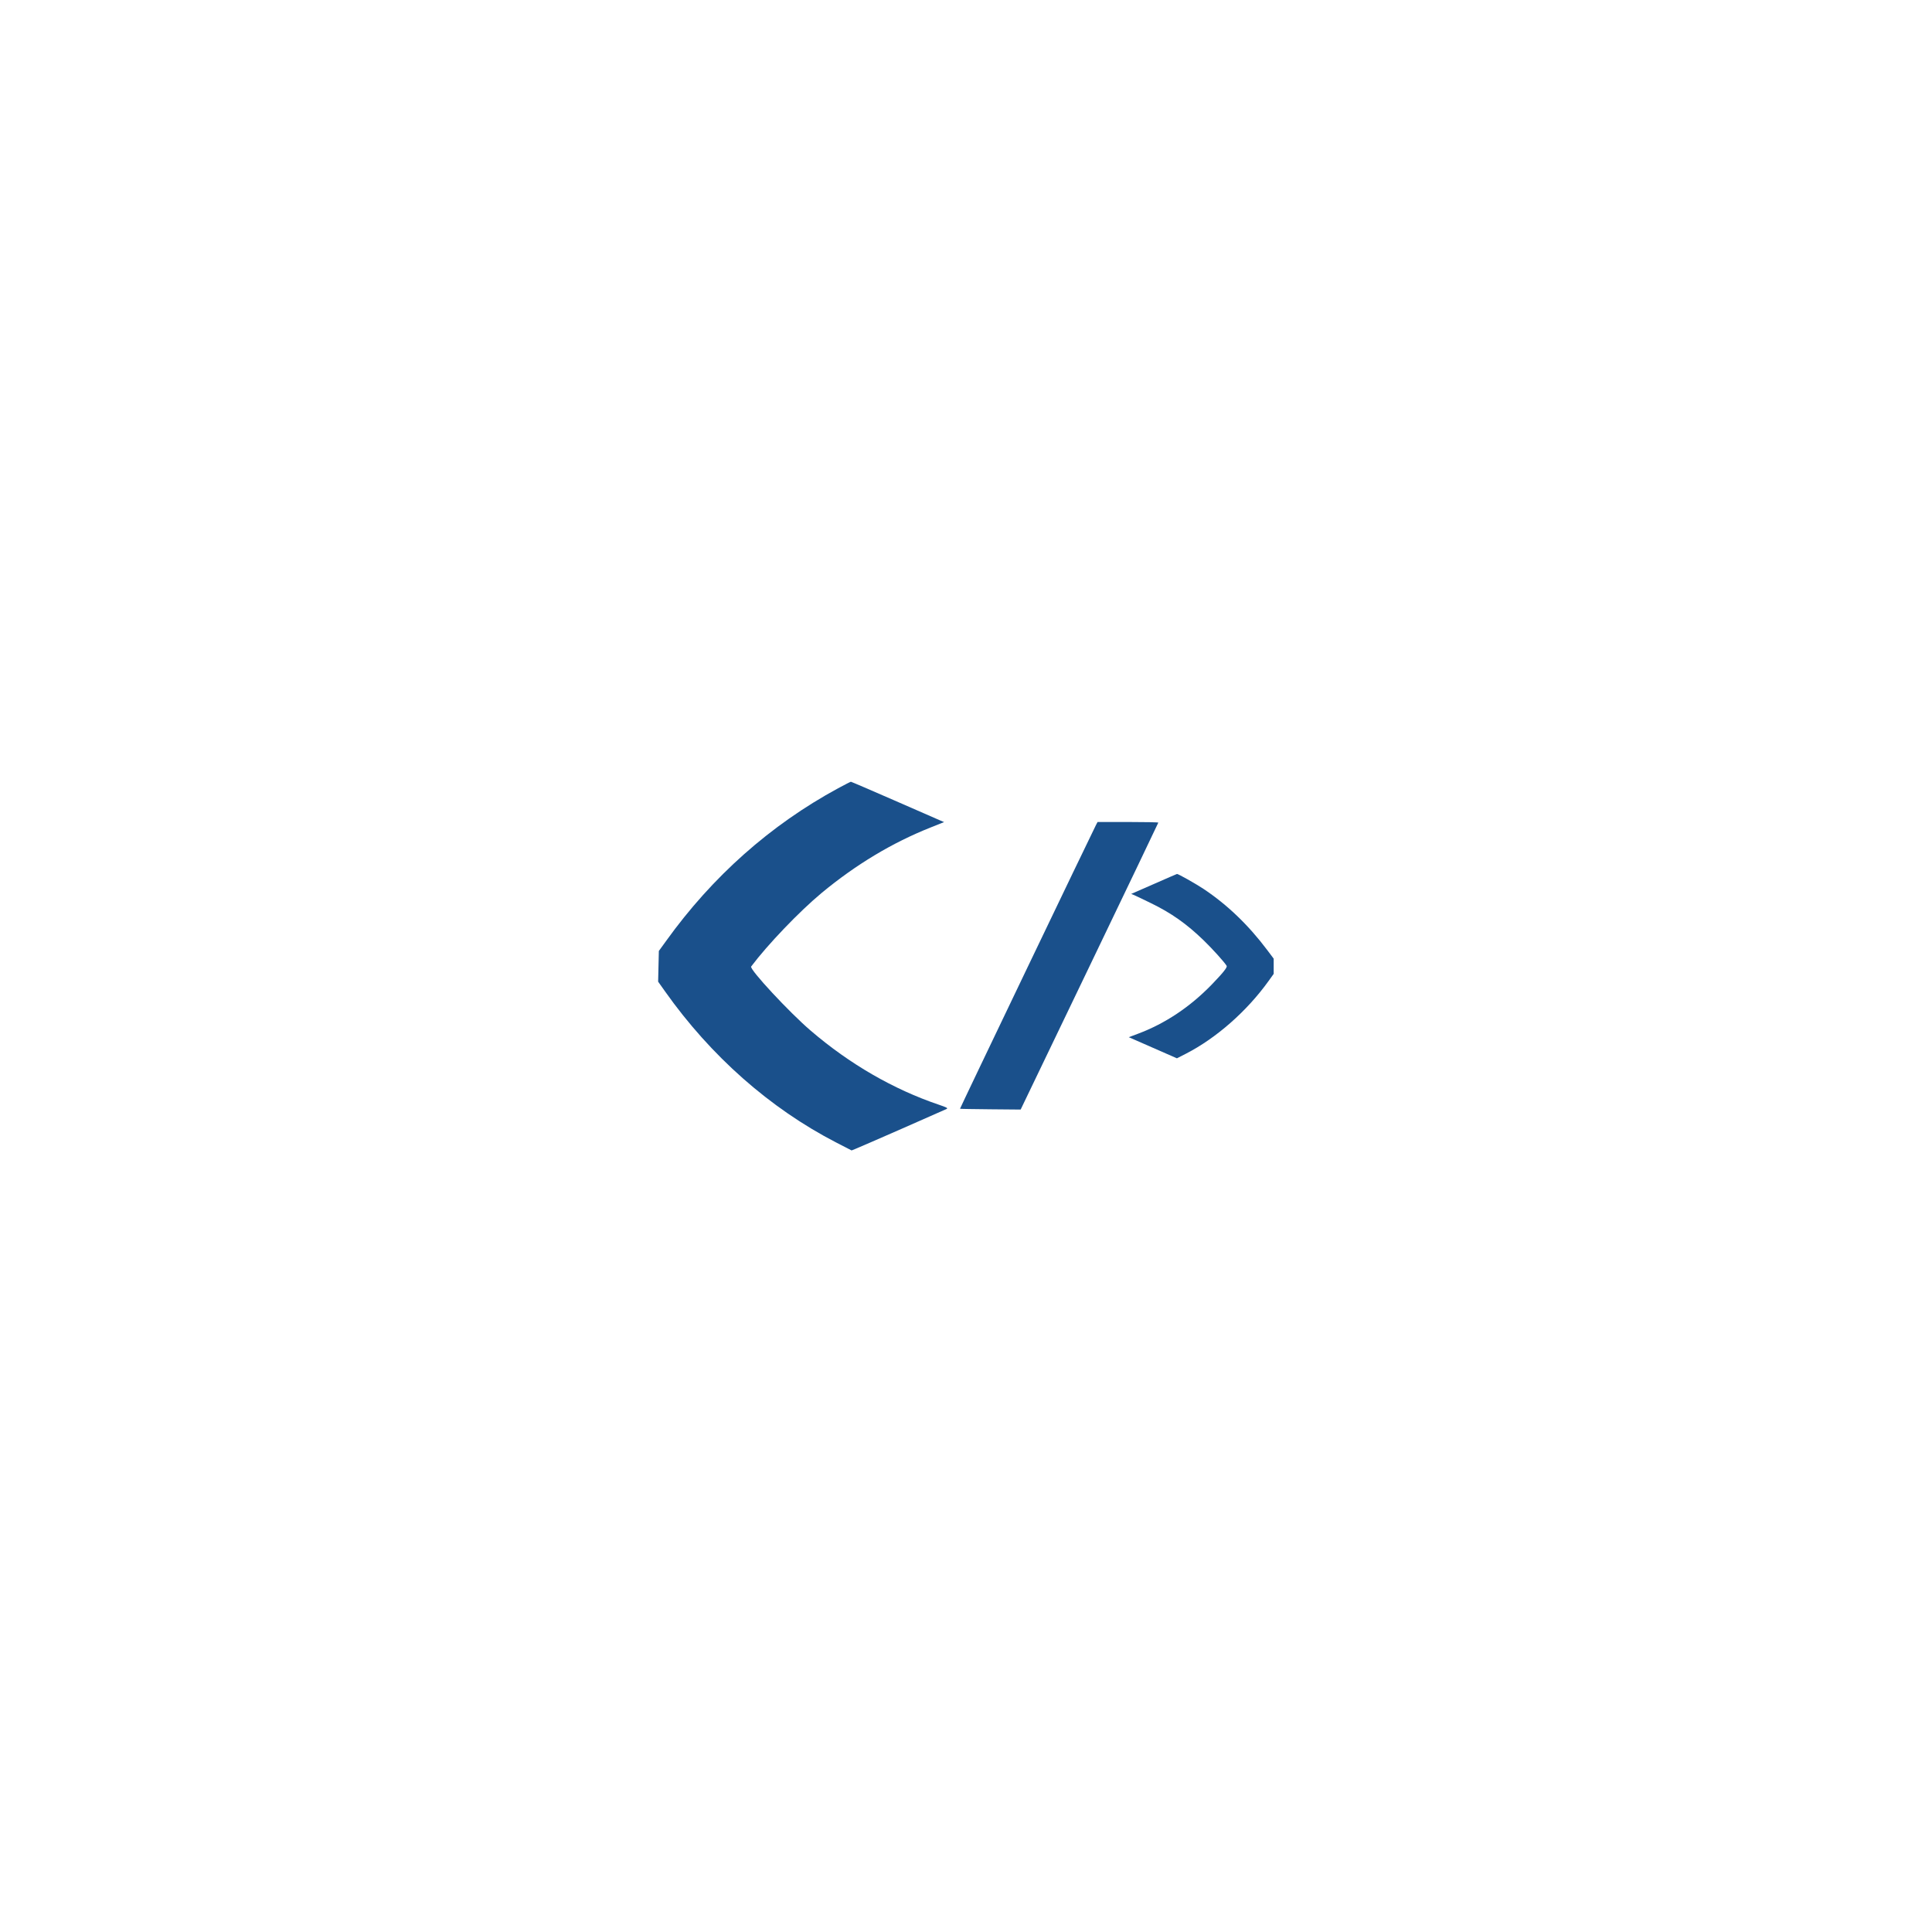
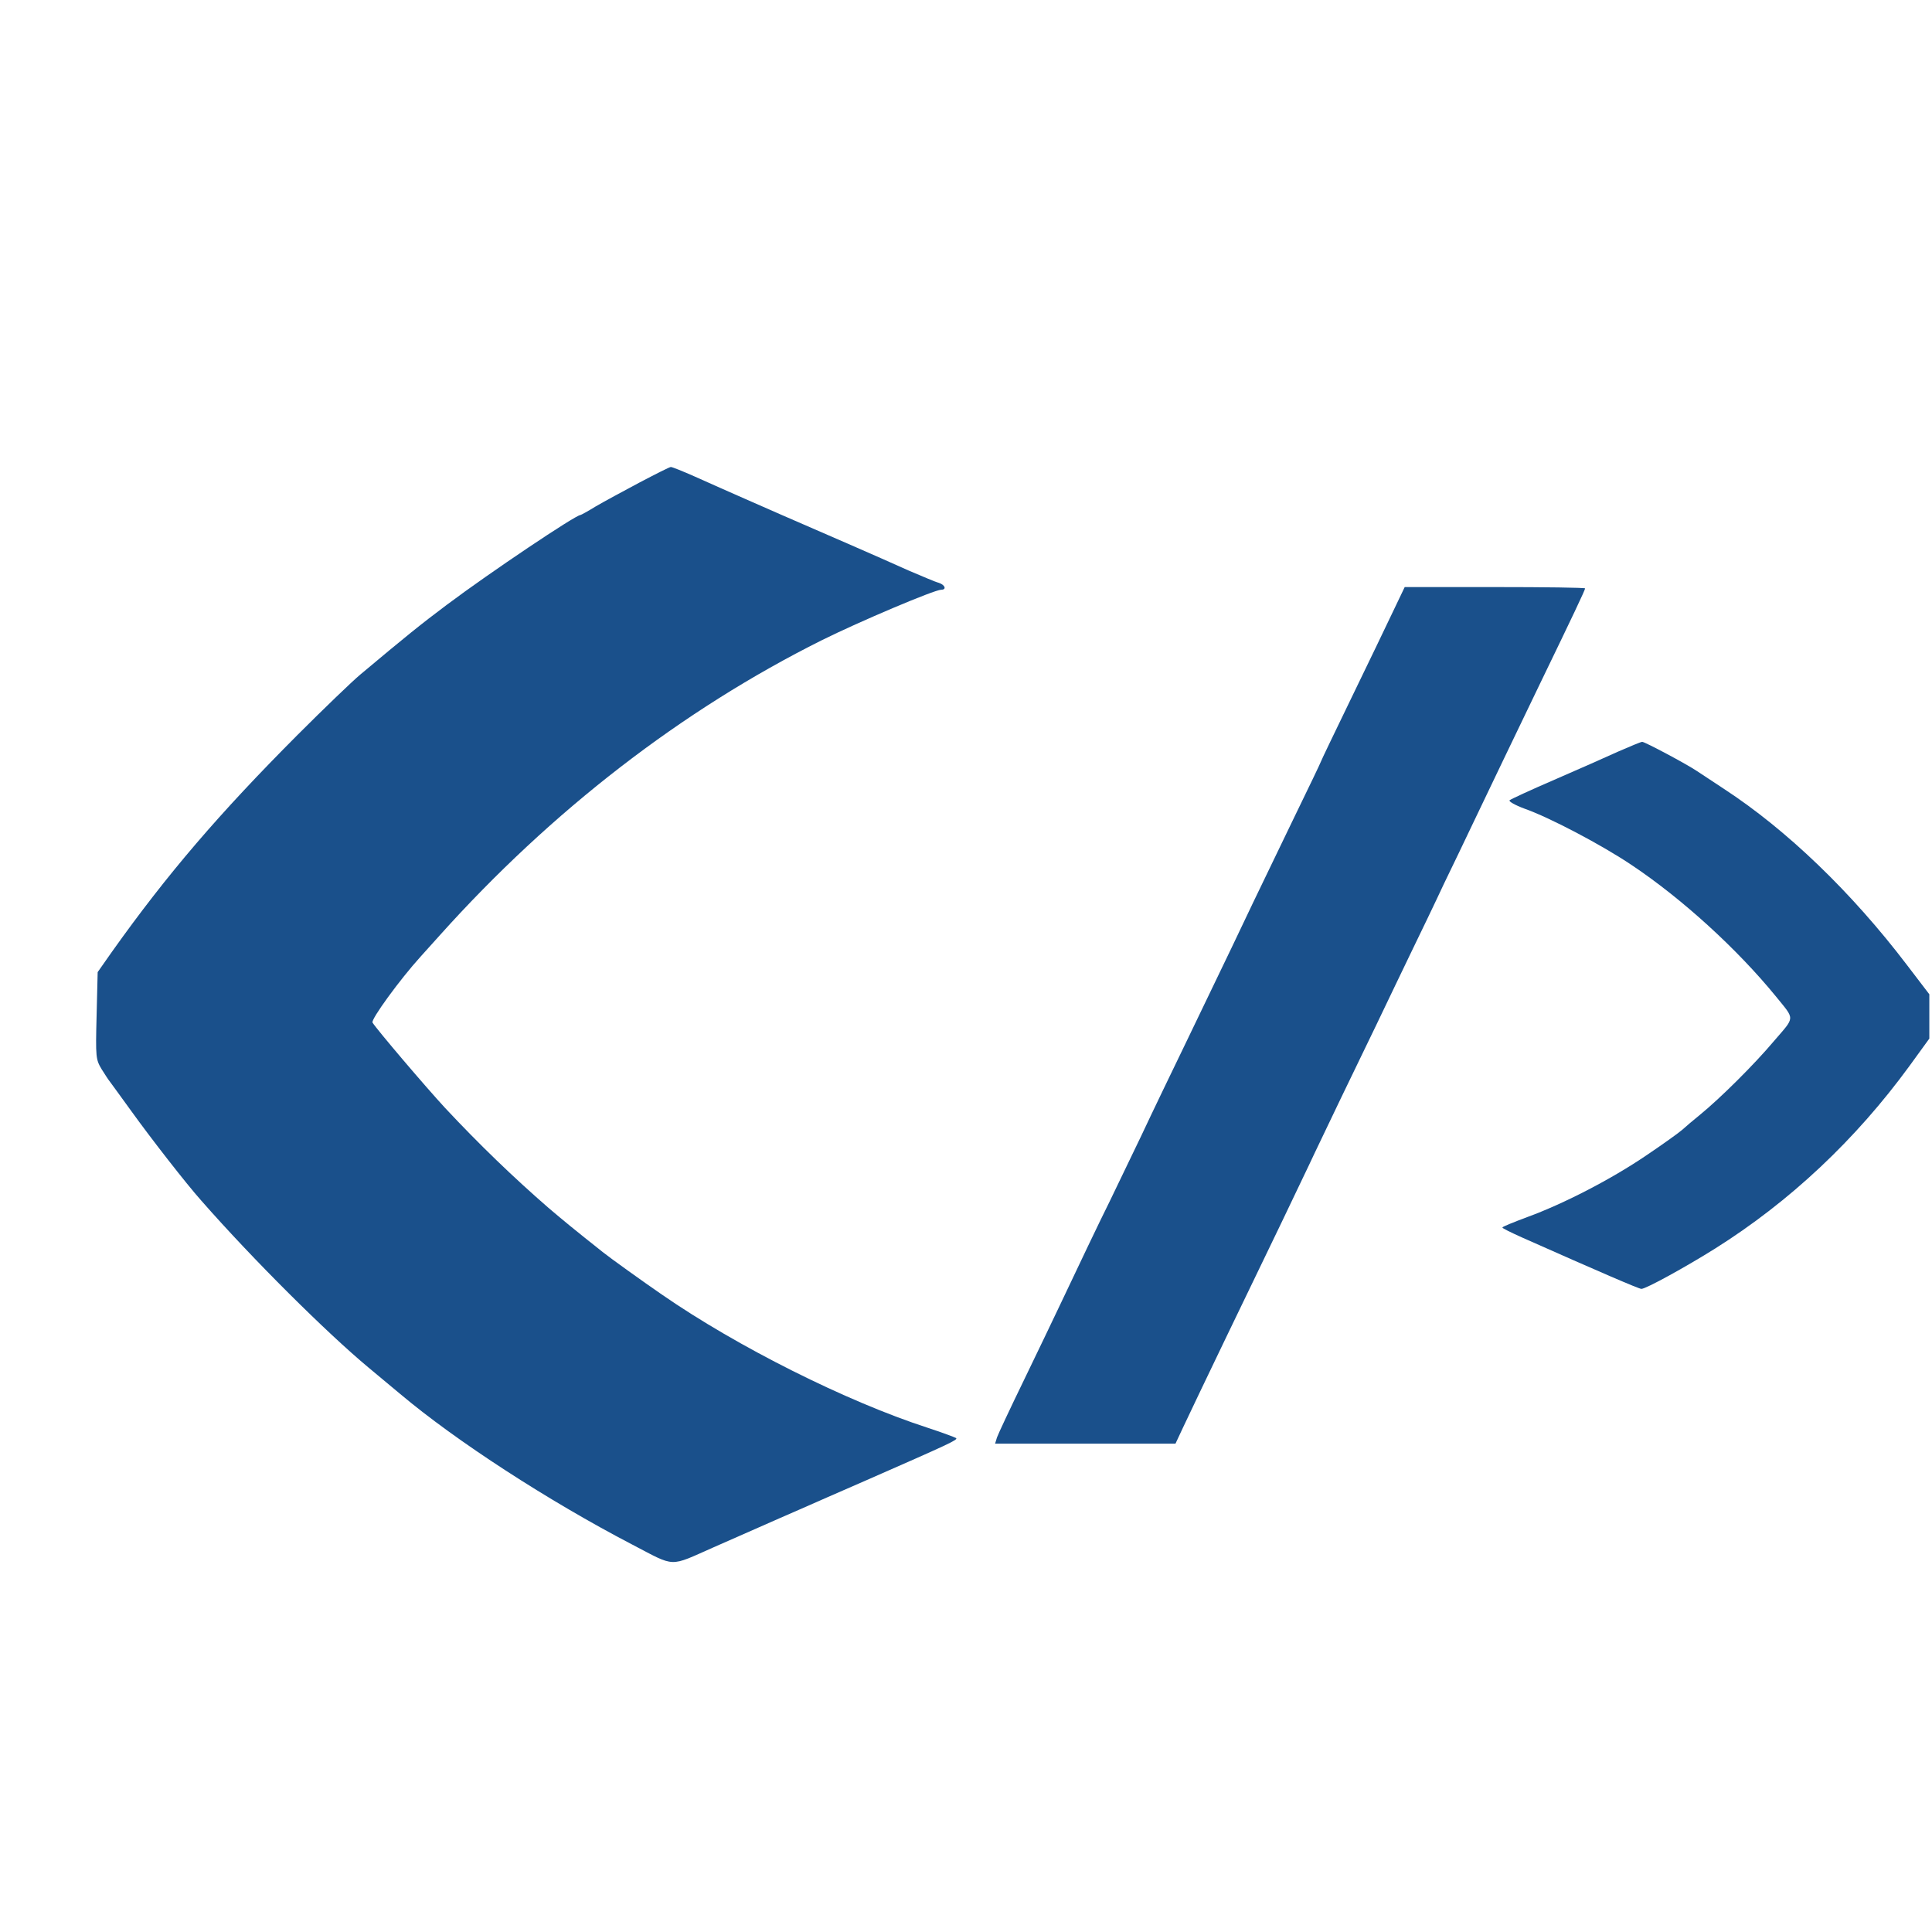
- <svg xmlns="http://www.w3.org/2000/svg" version="1.0" width="2160pt" height="2160pt" viewBox="0 0 2160 2160" preserveAspectRatio="xMidYMid meet">
-   <g transform="translate(0,2160) scale(0.1,-0.1)" fill="#1a508b" stroke="none">
-     <path d="M9370 12787 c-756 -410 -1405 -986 -1922 -1706 l-82 -113 -4 -172 -4 -171 78 -110 c511 -722 1172 -1306 1912 -1688 l173 -89 42 17 c59 23 998 435 1021 447 16 9 1 17 -90 48 -507 172 -995 454 -1430 827 -240 205 -688 688 -666 717 182 243 537 614 787 822 385 319 790 562 1220 733 l150 60 -45 19 c-25 10 -257 112 -517 226 -259 113 -475 206 -480 206 -4 0 -69 -33 -143 -73z" />
-     <path d="M12254 12378 c-48 -93 -1524 -3172 -1521 -3174 1 -2 155 -4 340 -6 l338 -3 769 1600 c423 880 769 1603 770 1608 0 4 -153 7 -340 7 l-339 0 -17 -32z" />
-     <path d="M12901 11717 l-254 -111 34 -14 c19 -8 102 -48 184 -88 229 -111 401 -232 593 -418 99 -96 234 -246 256 -284 10 -16 -38 -76 -168 -211 -243 -250 -520 -435 -825 -549 l-101 -38 269 -118 269 -118 102 52 c340 175 681 475 924 814 l56 78 0 85 0 85 -72 96 c-211 281 -448 508 -714 685 -86 57 -283 168 -295 166 -2 0 -118 -50 -258 -112z" />
+ <svg xmlns="http://www.w3.org/2000/svg" version="1.0" width="538pt" height="538pt" viewBox="0 0 724 538" preserveAspectRatio="xMidYMid meet">
+   <g transform="translate(0,538) scale(0.1,-0.1)" fill="#1a508b" stroke="none">
+     <path d="M2395 4501 c-60 -32 -134 -72 -163 -89 -29 -18 -55 -32 -57 -32 -18 0 -340 -216 -500 -336 -100 -75 -152 -117 -325 -262 -30 -25 -136 -127 -235 -226 -294 -295 -488 -521 -695 -812 l-54 -77 -4 -163 c-4 -157 -3 -164 19 -201 13 -21 27 -42 32 -48 4 -5 40 -55 80 -110 72 -100 204 -270 262 -335 194 -221 469 -494 625 -624 52 -43 106 -88 120 -100 209 -176 556 -401 869 -564 165 -86 136 -85 306 -10 50 22 125 55 168 74 42 19 112 49 155 68 42 19 151 66 242 106 319 140 350 154 343 161 -5 3 -53 21 -108 39 -302 98 -712 303 -995 499 -67 46 -194 137 -220 158 -111 88 -145 116 -205 167 -129 112 -258 236 -387 374 -73 79 -256 294 -272 320 -7 11 102 161 180 247 15 17 48 53 72 80 418 466 907 844 1432 1106 141 70 422 189 447 189 21 0 15 18 -9 26 -13 3 -63 25 -113 46 -122 55 -323 142 -475 208 -68 30 -190 83 -326 144 -45 20 -85 36 -90 36 -5 0 -58 -27 -119 -59z" />
+     <path d="M5220 4018 c-24 -51 -95 -198 -157 -326 -62 -128 -113 -234 -113 -236 0 -2 -47 -100 -104 -217 -57 -118 -124 -257 -149 -309 -43 -91 -85 -179 -259 -540 -44 -91 -118 -244 -163 -340 -46 -96 -99 -206 -118 -245 -35 -70 -116 -240 -187 -390 -21 -44 -80 -168 -132 -275 -52 -107 -98 -205 -102 -217 l-7 -23 338 0 338 0 29 62 c54 115 249 520 369 768 43 91 100 208 124 260 52 109 130 272 231 480 38 80 97 202 131 273 34 70 89 184 122 255 34 70 83 172 109 227 60 126 162 338 252 525 121 250 168 349 168 355 0 3 -152 5 -338 5 l-338 0 -44 -92z" />
+     <path d="M6065 3494 c-44 -20 -152 -68 -240 -106 -88 -38 -164 -73 -168 -77 -4 -4 20 -18 55 -31 94 -33 290 -136 403 -212 187 -125 394 -313 540 -492 72 -89 73 -74 -7 -167 -74 -88 -202 -215 -278 -277 -25 -20 -54 -45 -65 -55 -11 -10 -72 -54 -136 -97 -131 -89 -309 -181 -446 -231 -51 -19 -93 -36 -93 -39 0 -3 33 -19 73 -37 297 -132 439 -193 448 -193 17 0 166 82 276 151 280 176 527 408 729 685 l74 102 0 83 0 83 -84 110 c-207 272 -450 506 -686 660 -41 27 -86 57 -100 66 -40 27 -196 110 -206 110 -5 0 -45 -17 -89 -36z" />
  </g>
</svg>
